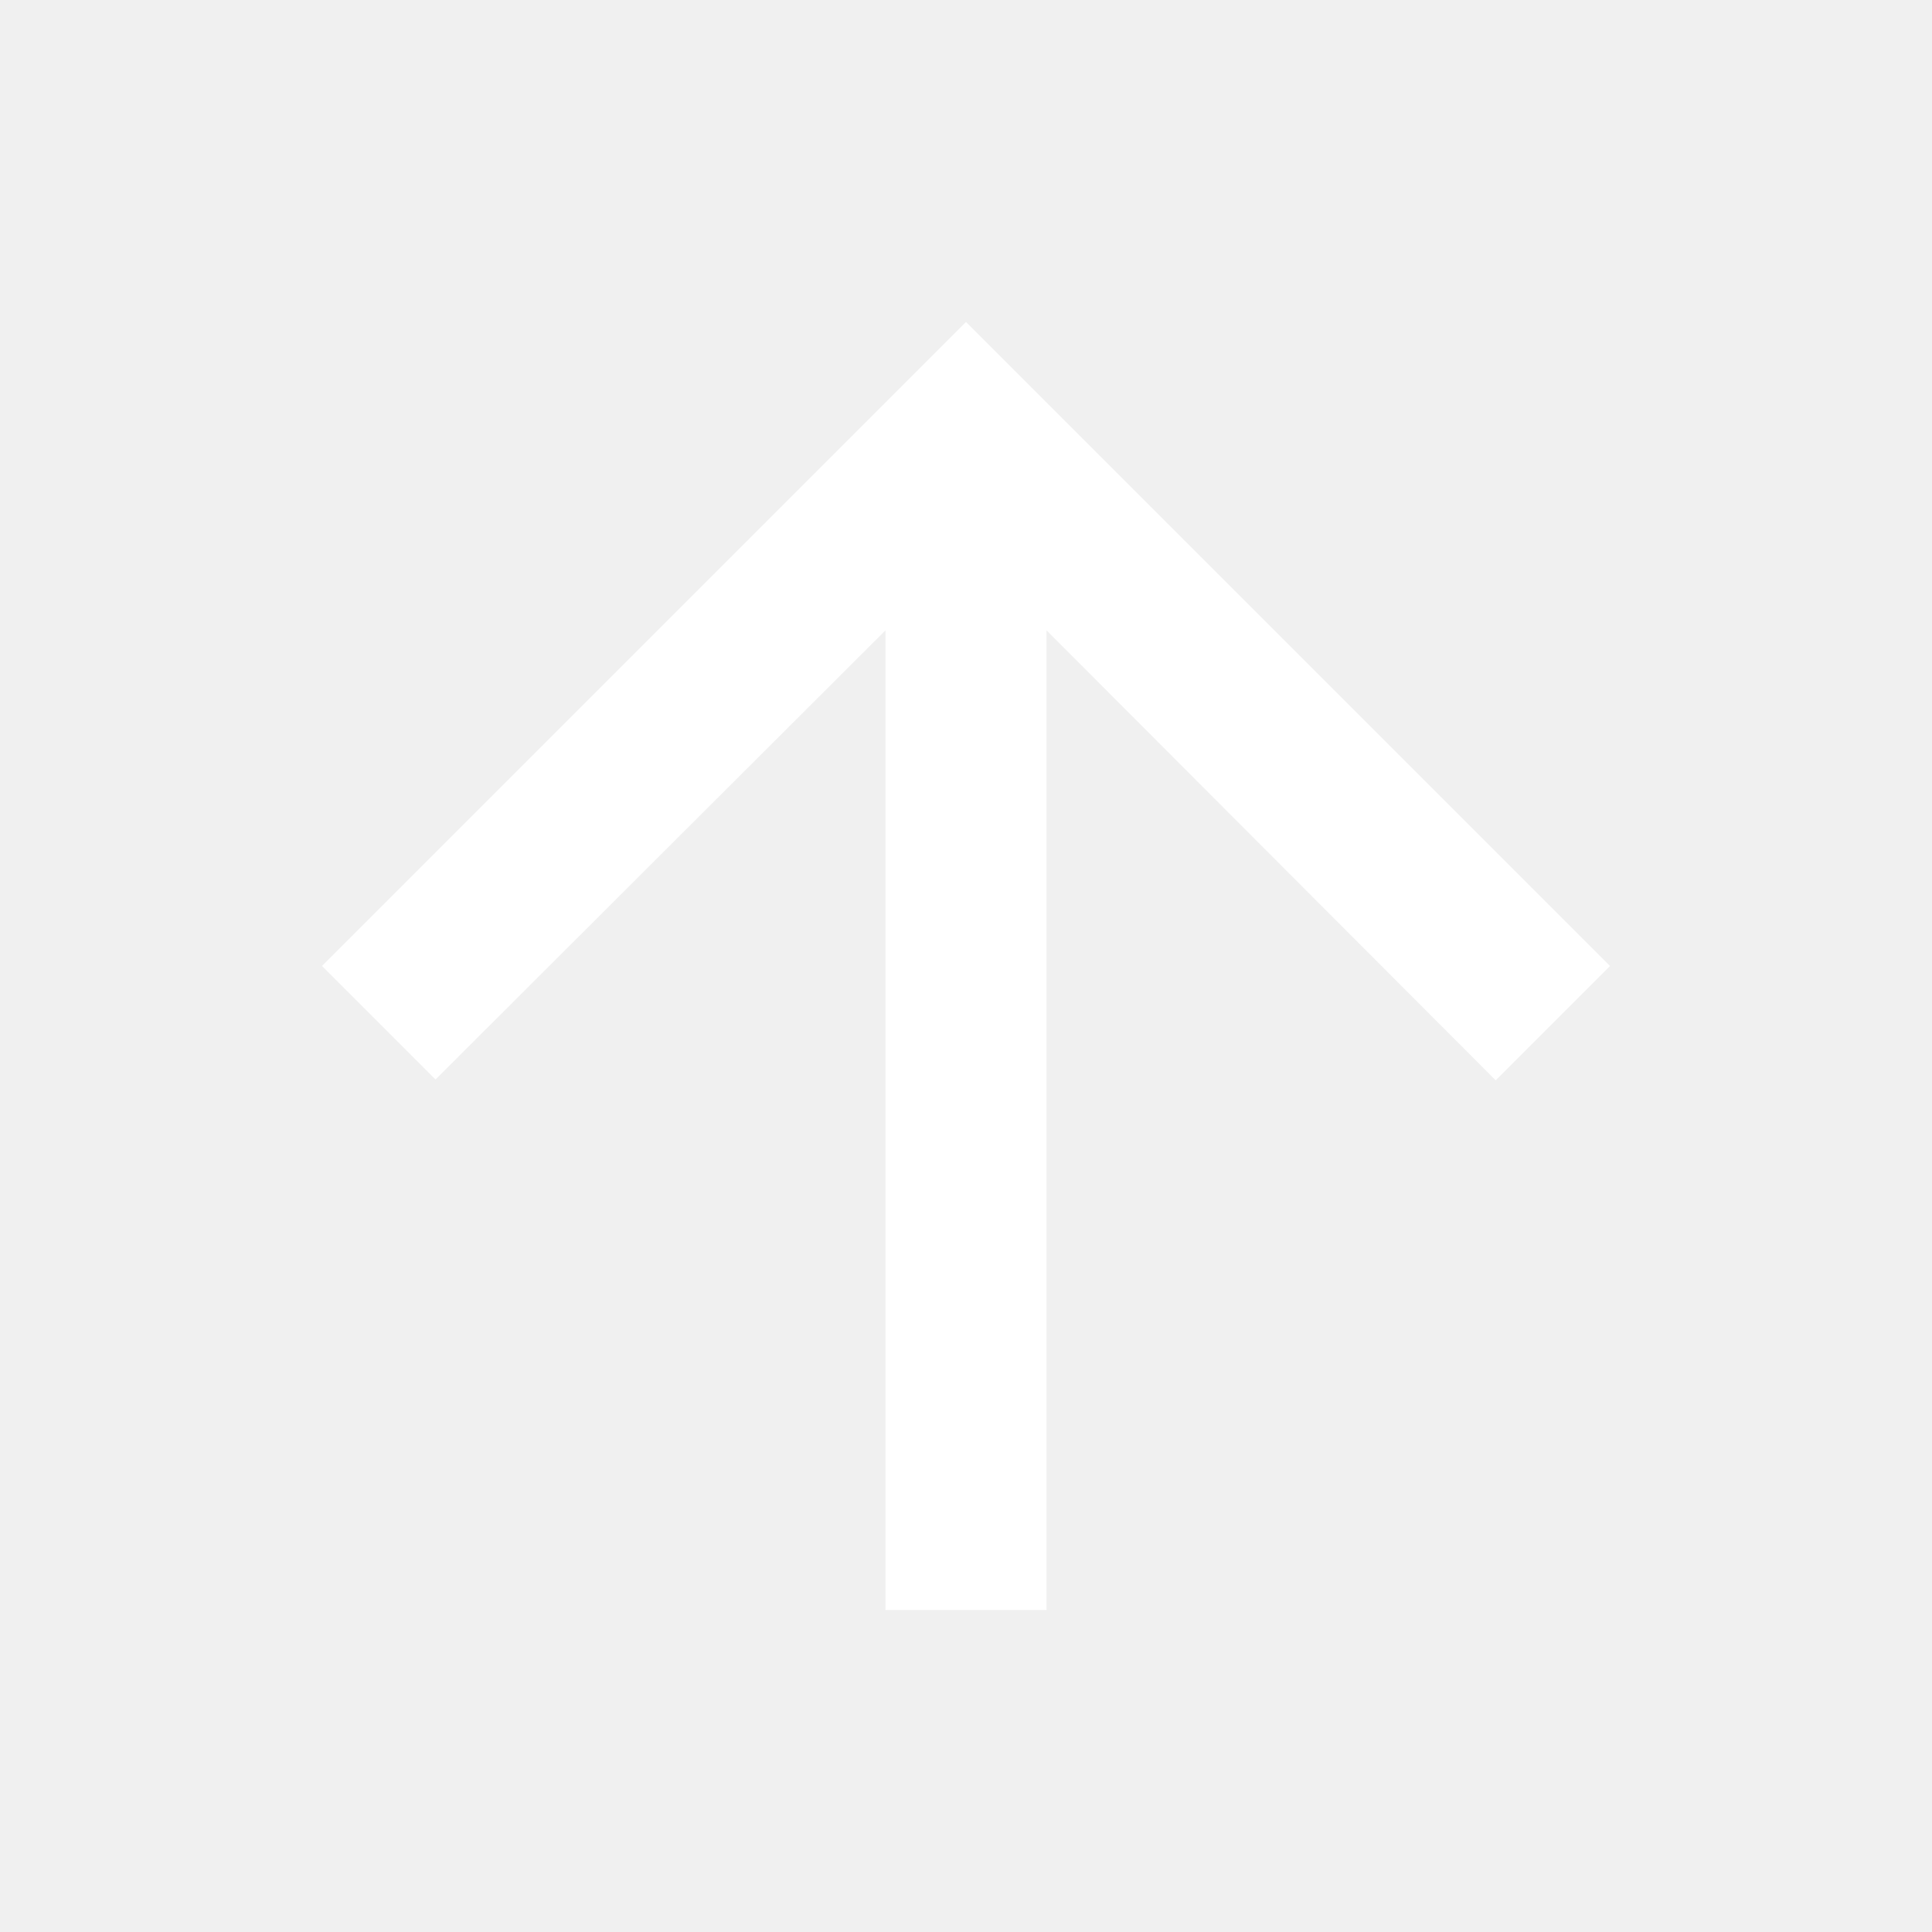
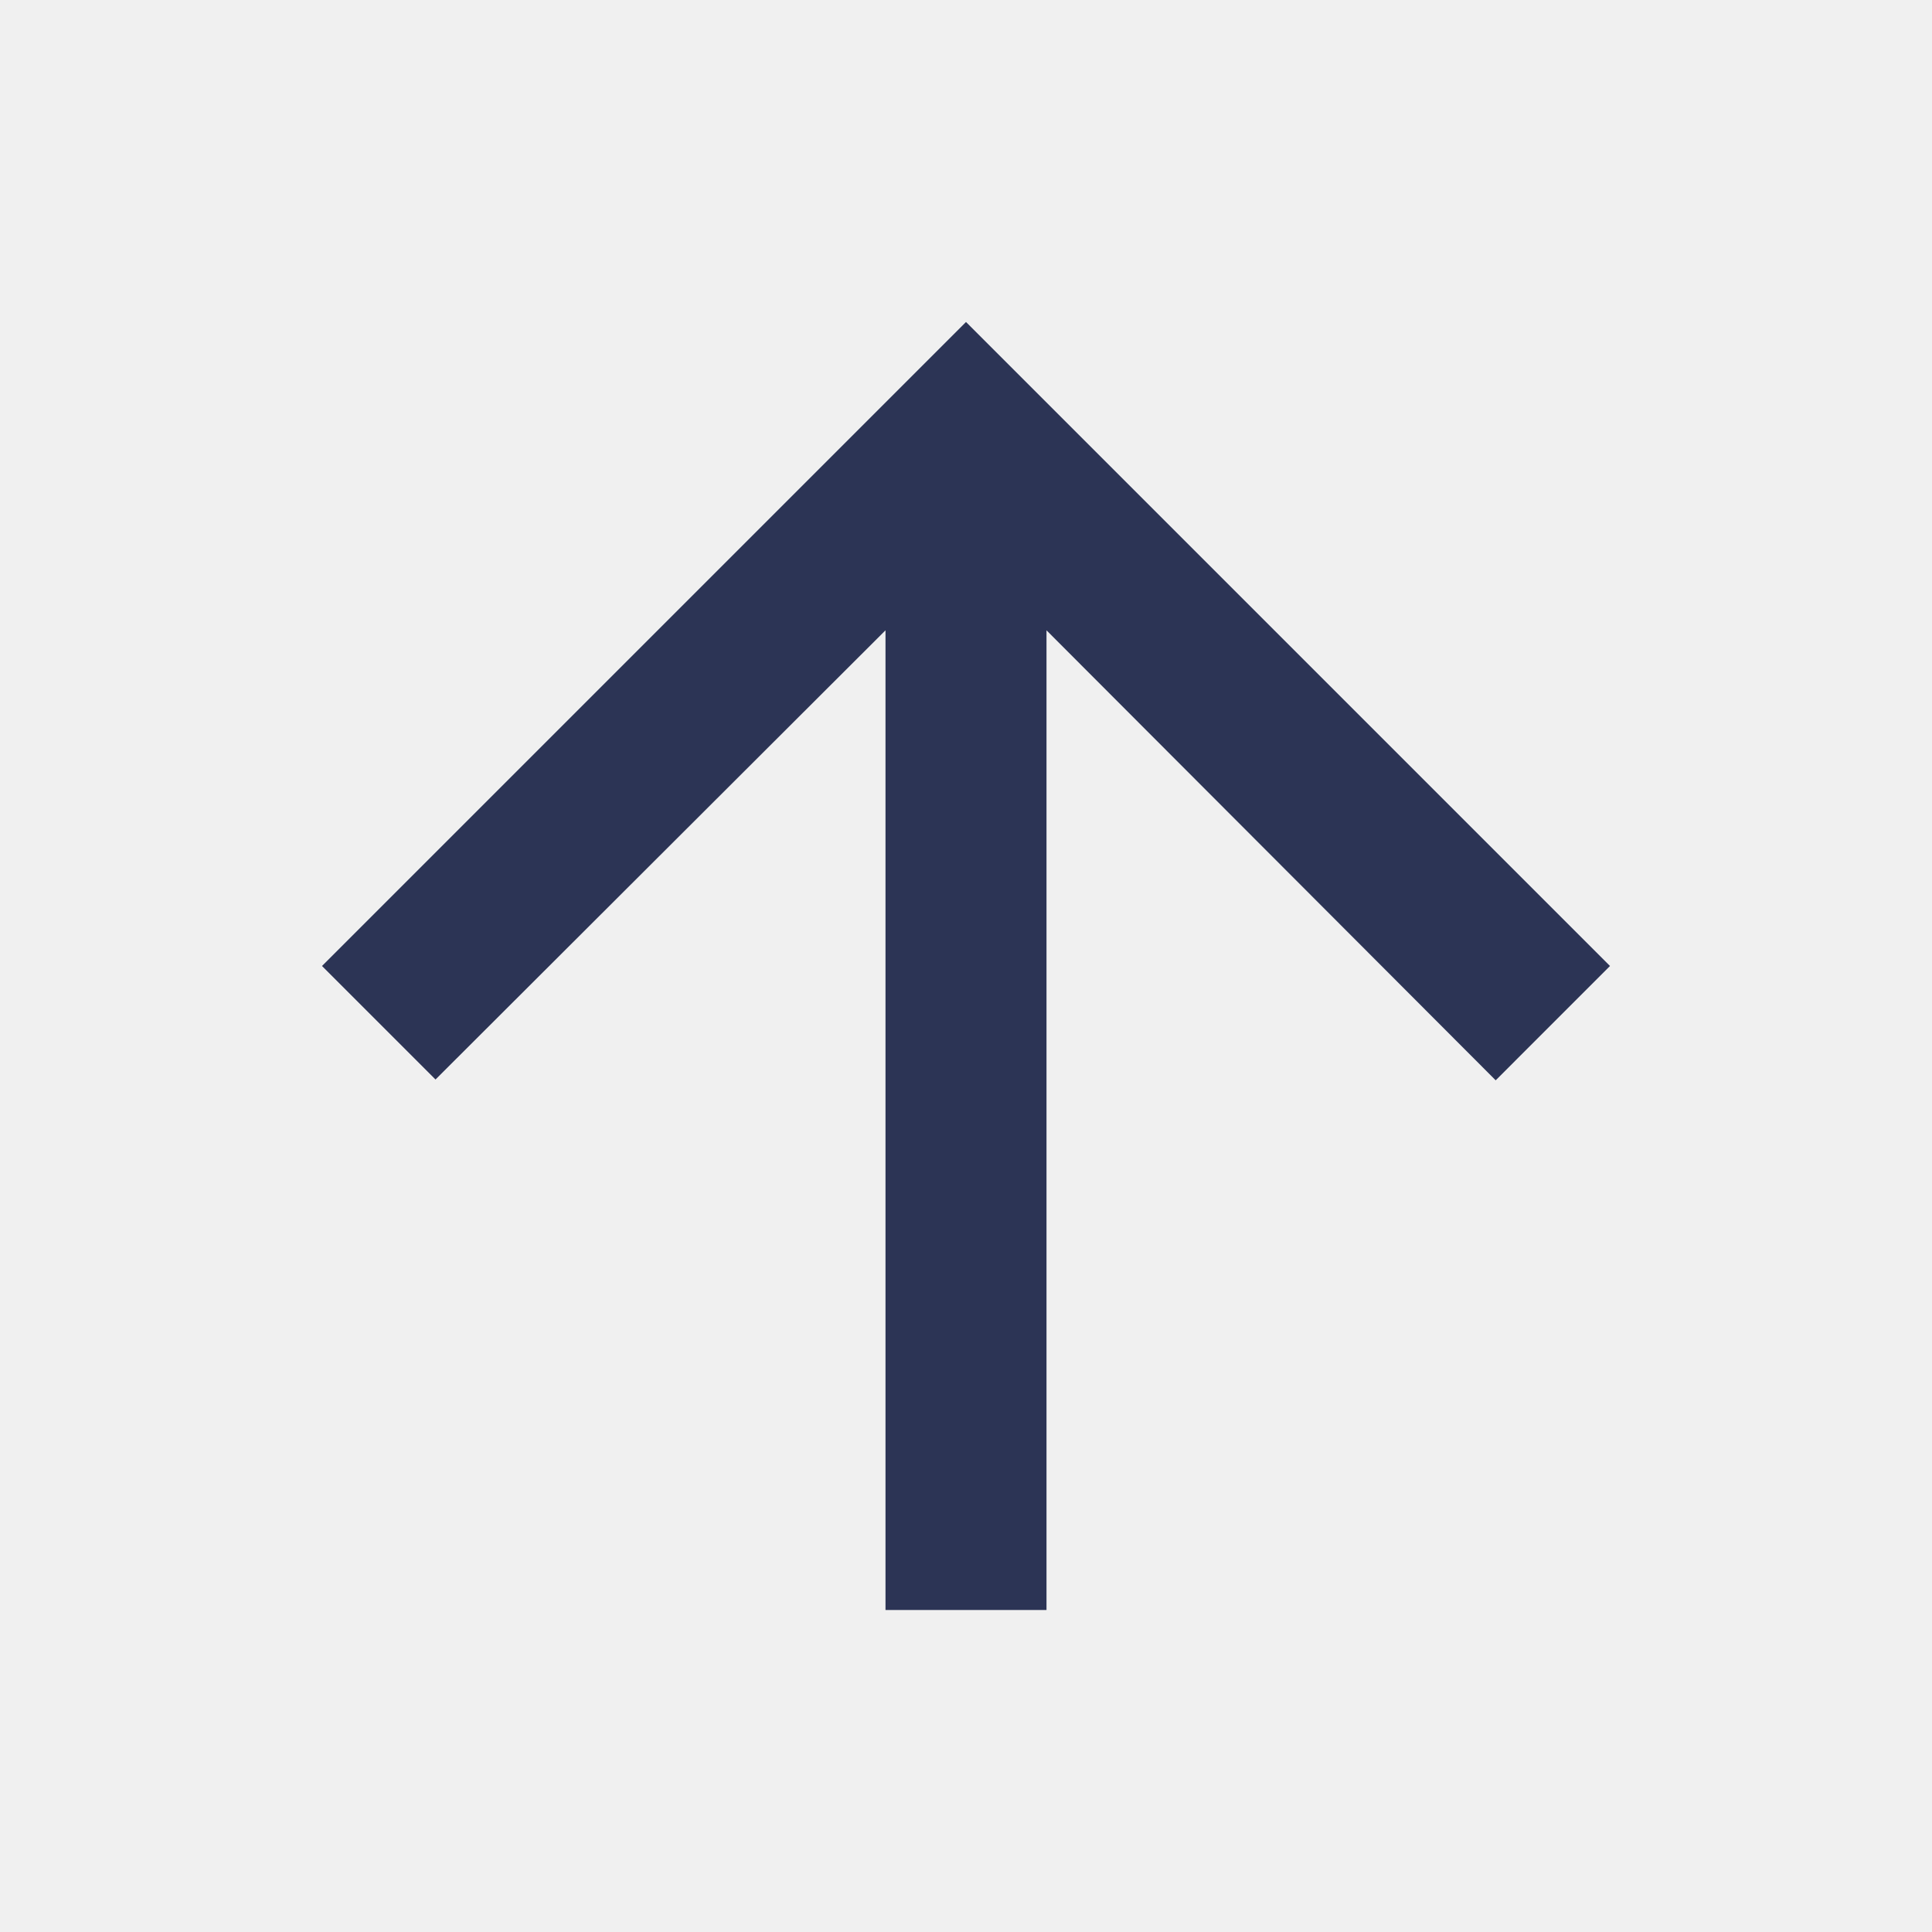
- <svg xmlns="http://www.w3.org/2000/svg" height="24" viewBox="0 0 24 24" fill="#fff" width="24">
+ <svg xmlns="http://www.w3.org/2000/svg" height="24" viewBox="0 0 24 24" fill="#2C3455" width="24">
  <path d="M0 0h24v24H0V0z" fill="none" />
  <path d="M4 12l1.41 1.41L11 7.83V20h2V7.83l5.58 5.59L20 12l-8-8-8 8z" />
</svg>
